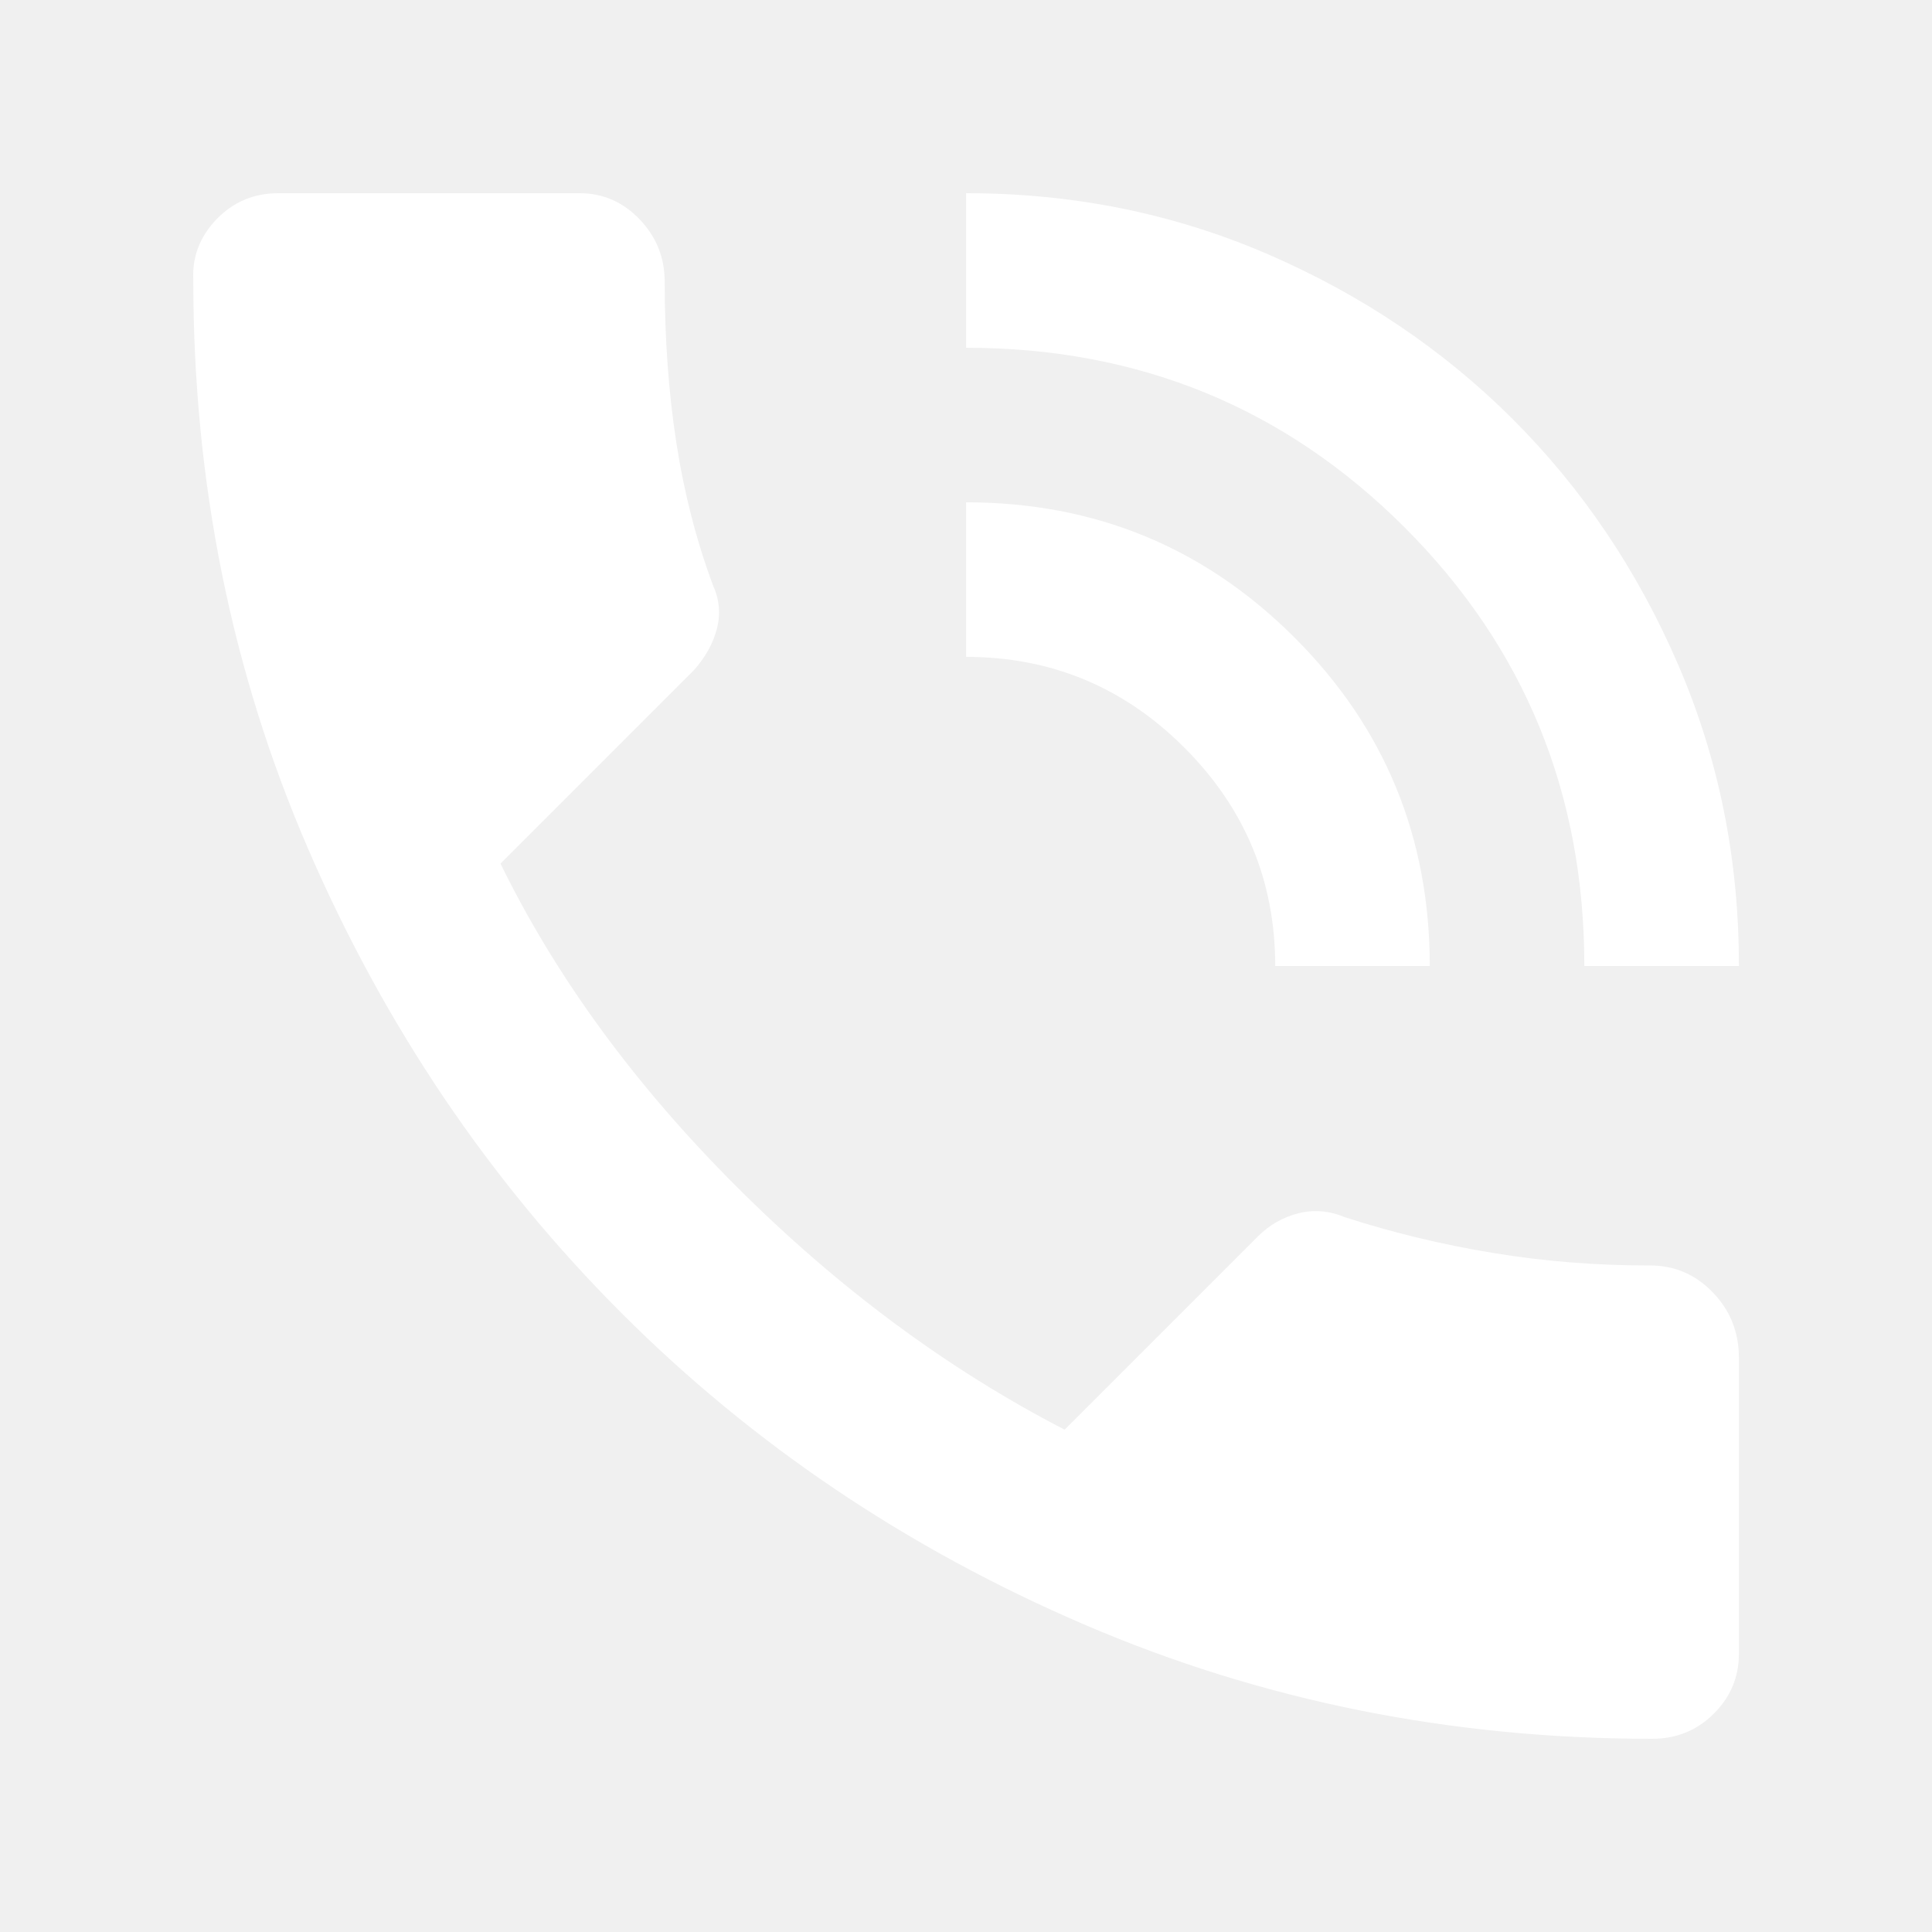
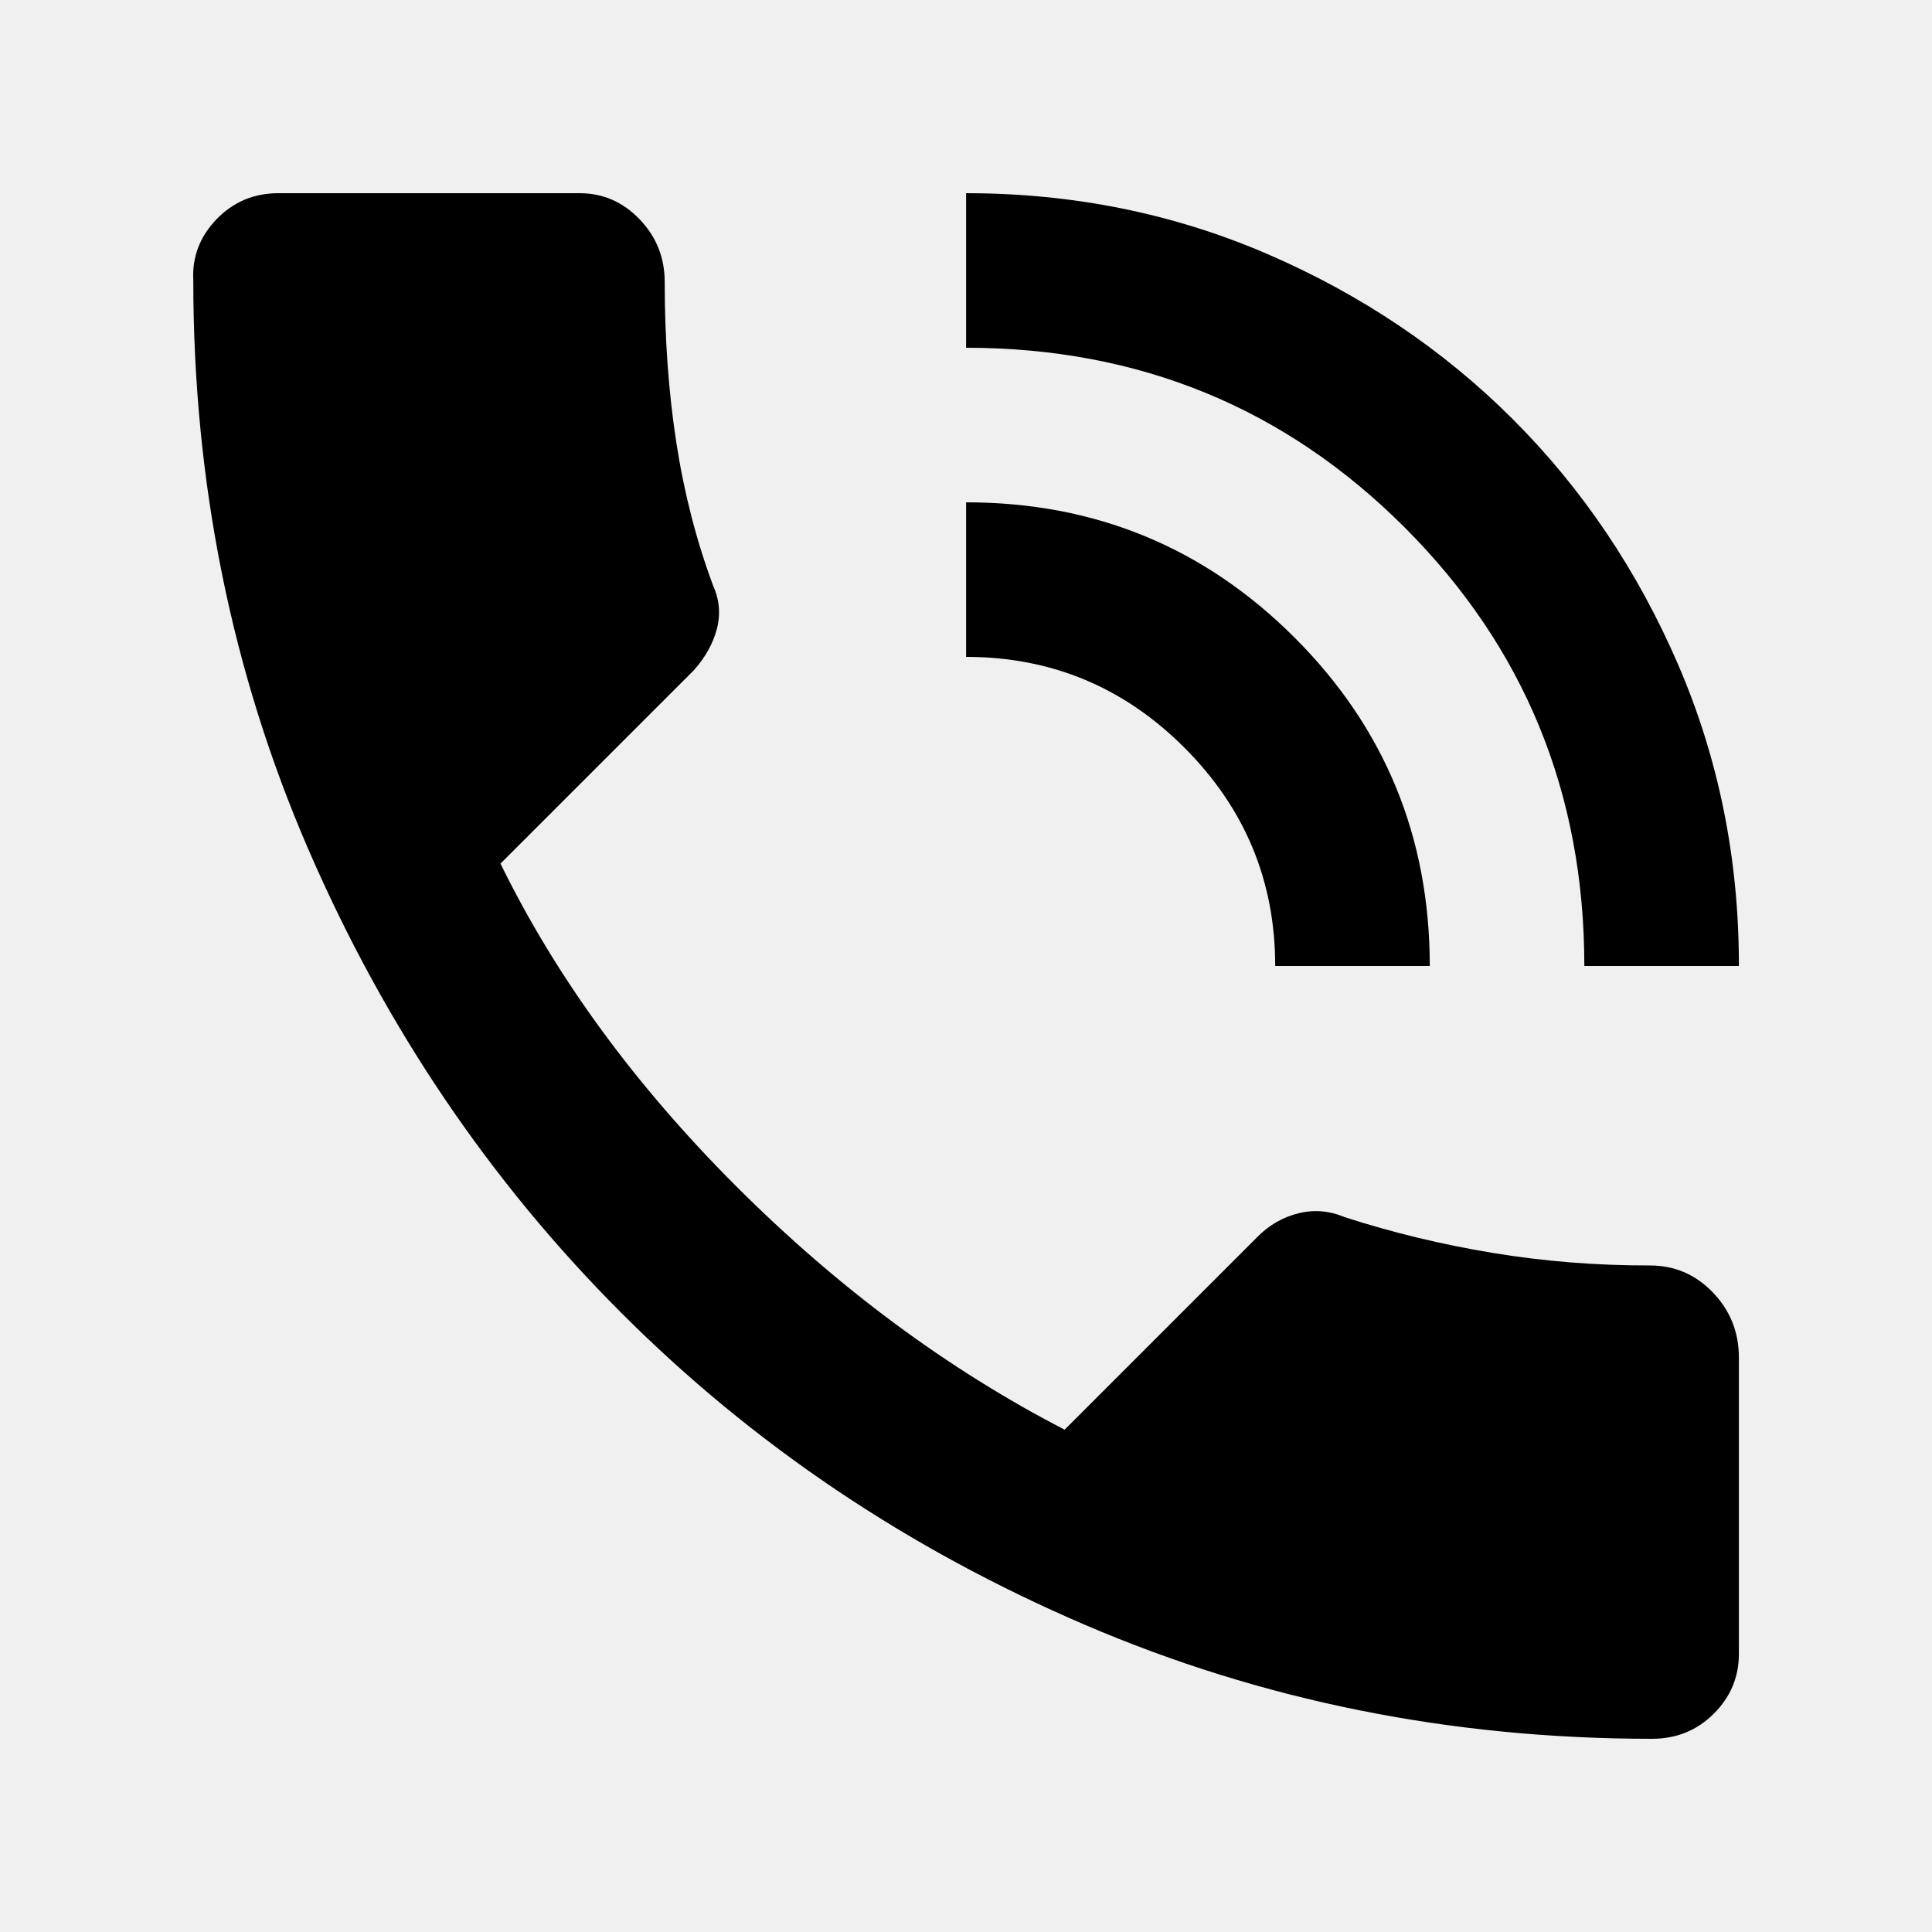
<svg xmlns="http://www.w3.org/2000/svg" width="20" height="20" viewBox="0 0 20 20" fill="none">
-   <path d="M17.101 18C15.021 18 13.065 17.607 11.231 16.82C9.397 16.033 7.797 14.957 6.431 13.59C5.065 12.223 3.985 10.623 3.191 8.79C2.397 6.956 2.001 4.993 2.001 2.901C1.988 2.661 2.068 2.451 2.241 2.27C2.415 2.09 2.628 2 2.881 2H6.001C6.241 2 6.448 2.09 6.621 2.27C6.795 2.451 6.881 2.667 6.881 2.92C6.881 3.507 6.921 4.06 7.001 4.58C7.081 5.1 7.208 5.593 7.381 6.06C7.448 6.207 7.461 6.357 7.421 6.51C7.381 6.663 7.301 6.806 7.181 6.94L5.181 8.94C5.755 10.113 6.568 11.227 7.621 12.28C8.675 13.333 9.808 14.173 11.021 14.8L13.021 12.8C13.141 12.68 13.281 12.6 13.441 12.56C13.601 12.52 13.761 12.533 13.921 12.6C14.415 12.76 14.925 12.883 15.452 12.97C15.979 13.057 16.522 13.101 17.081 13.1C17.335 13.1 17.552 13.193 17.732 13.38C17.912 13.567 18.002 13.793 18.001 14.06V17.12C18.001 17.36 17.915 17.567 17.741 17.74C17.568 17.913 17.355 18 17.101 18ZM16.401 10C16.401 8.213 15.781 6.7 14.541 5.46C13.301 4.22 11.788 3.6 10.001 3.6V2C11.108 2 12.148 2.21 13.121 2.63C14.095 3.051 14.941 3.621 15.661 4.34C16.381 5.06 16.952 5.907 17.372 6.88C17.792 7.853 18.002 8.893 18.001 10H16.401ZM13.201 10C13.201 9.12 12.888 8.367 12.261 7.74C11.635 7.113 10.881 6.8 10.001 6.8V5.2C11.335 5.2 12.468 5.667 13.401 6.6C14.335 7.533 14.801 8.667 14.801 10H13.201Z" fill="white" />
+   <path d="M17.101 18C15.021 18 13.065 17.607 11.231 16.82C9.397 16.033 7.797 14.957 6.431 13.59C5.065 12.223 3.985 10.623 3.191 8.79C2.397 6.956 2.001 4.993 2.001 2.901C1.988 2.661 2.068 2.451 2.241 2.27C2.415 2.09 2.628 2 2.881 2H6.001C6.241 2 6.448 2.09 6.621 2.27C6.795 2.451 6.881 2.667 6.881 2.92C6.881 3.507 6.921 4.06 7.001 4.58C7.081 5.1 7.208 5.593 7.381 6.06C7.448 6.207 7.461 6.357 7.421 6.51C7.381 6.663 7.301 6.806 7.181 6.94L5.181 8.94C5.755 10.113 6.568 11.227 7.621 12.28C8.675 13.333 9.808 14.173 11.021 14.8L13.021 12.8C13.141 12.68 13.281 12.6 13.441 12.56C13.601 12.52 13.761 12.533 13.921 12.6C14.415 12.76 14.925 12.883 15.452 12.97C15.979 13.057 16.522 13.101 17.081 13.1C17.335 13.1 17.552 13.193 17.732 13.38C17.912 13.567 18.002 13.793 18.001 14.06V17.12C18.001 17.36 17.915 17.567 17.741 17.74C17.568 17.913 17.355 18 17.101 18ZM16.401 10C16.401 8.213 15.781 6.7 14.541 5.46C13.301 4.22 11.788 3.6 10.001 3.6V2C11.108 2 12.148 2.21 13.121 2.63C14.095 3.051 14.941 3.621 15.661 4.34C16.381 5.06 16.952 5.907 17.372 6.88C17.792 7.853 18.002 8.893 18.001 10H16.401ZM13.201 10C13.201 9.12 12.888 8.367 12.261 7.74C11.635 7.113 10.881 6.8 10.001 6.8V5.2C11.335 5.2 12.468 5.667 13.401 6.6C14.335 7.533 14.801 8.667 14.801 10H13.201Z" fill="currentcolor" />
</svg>
